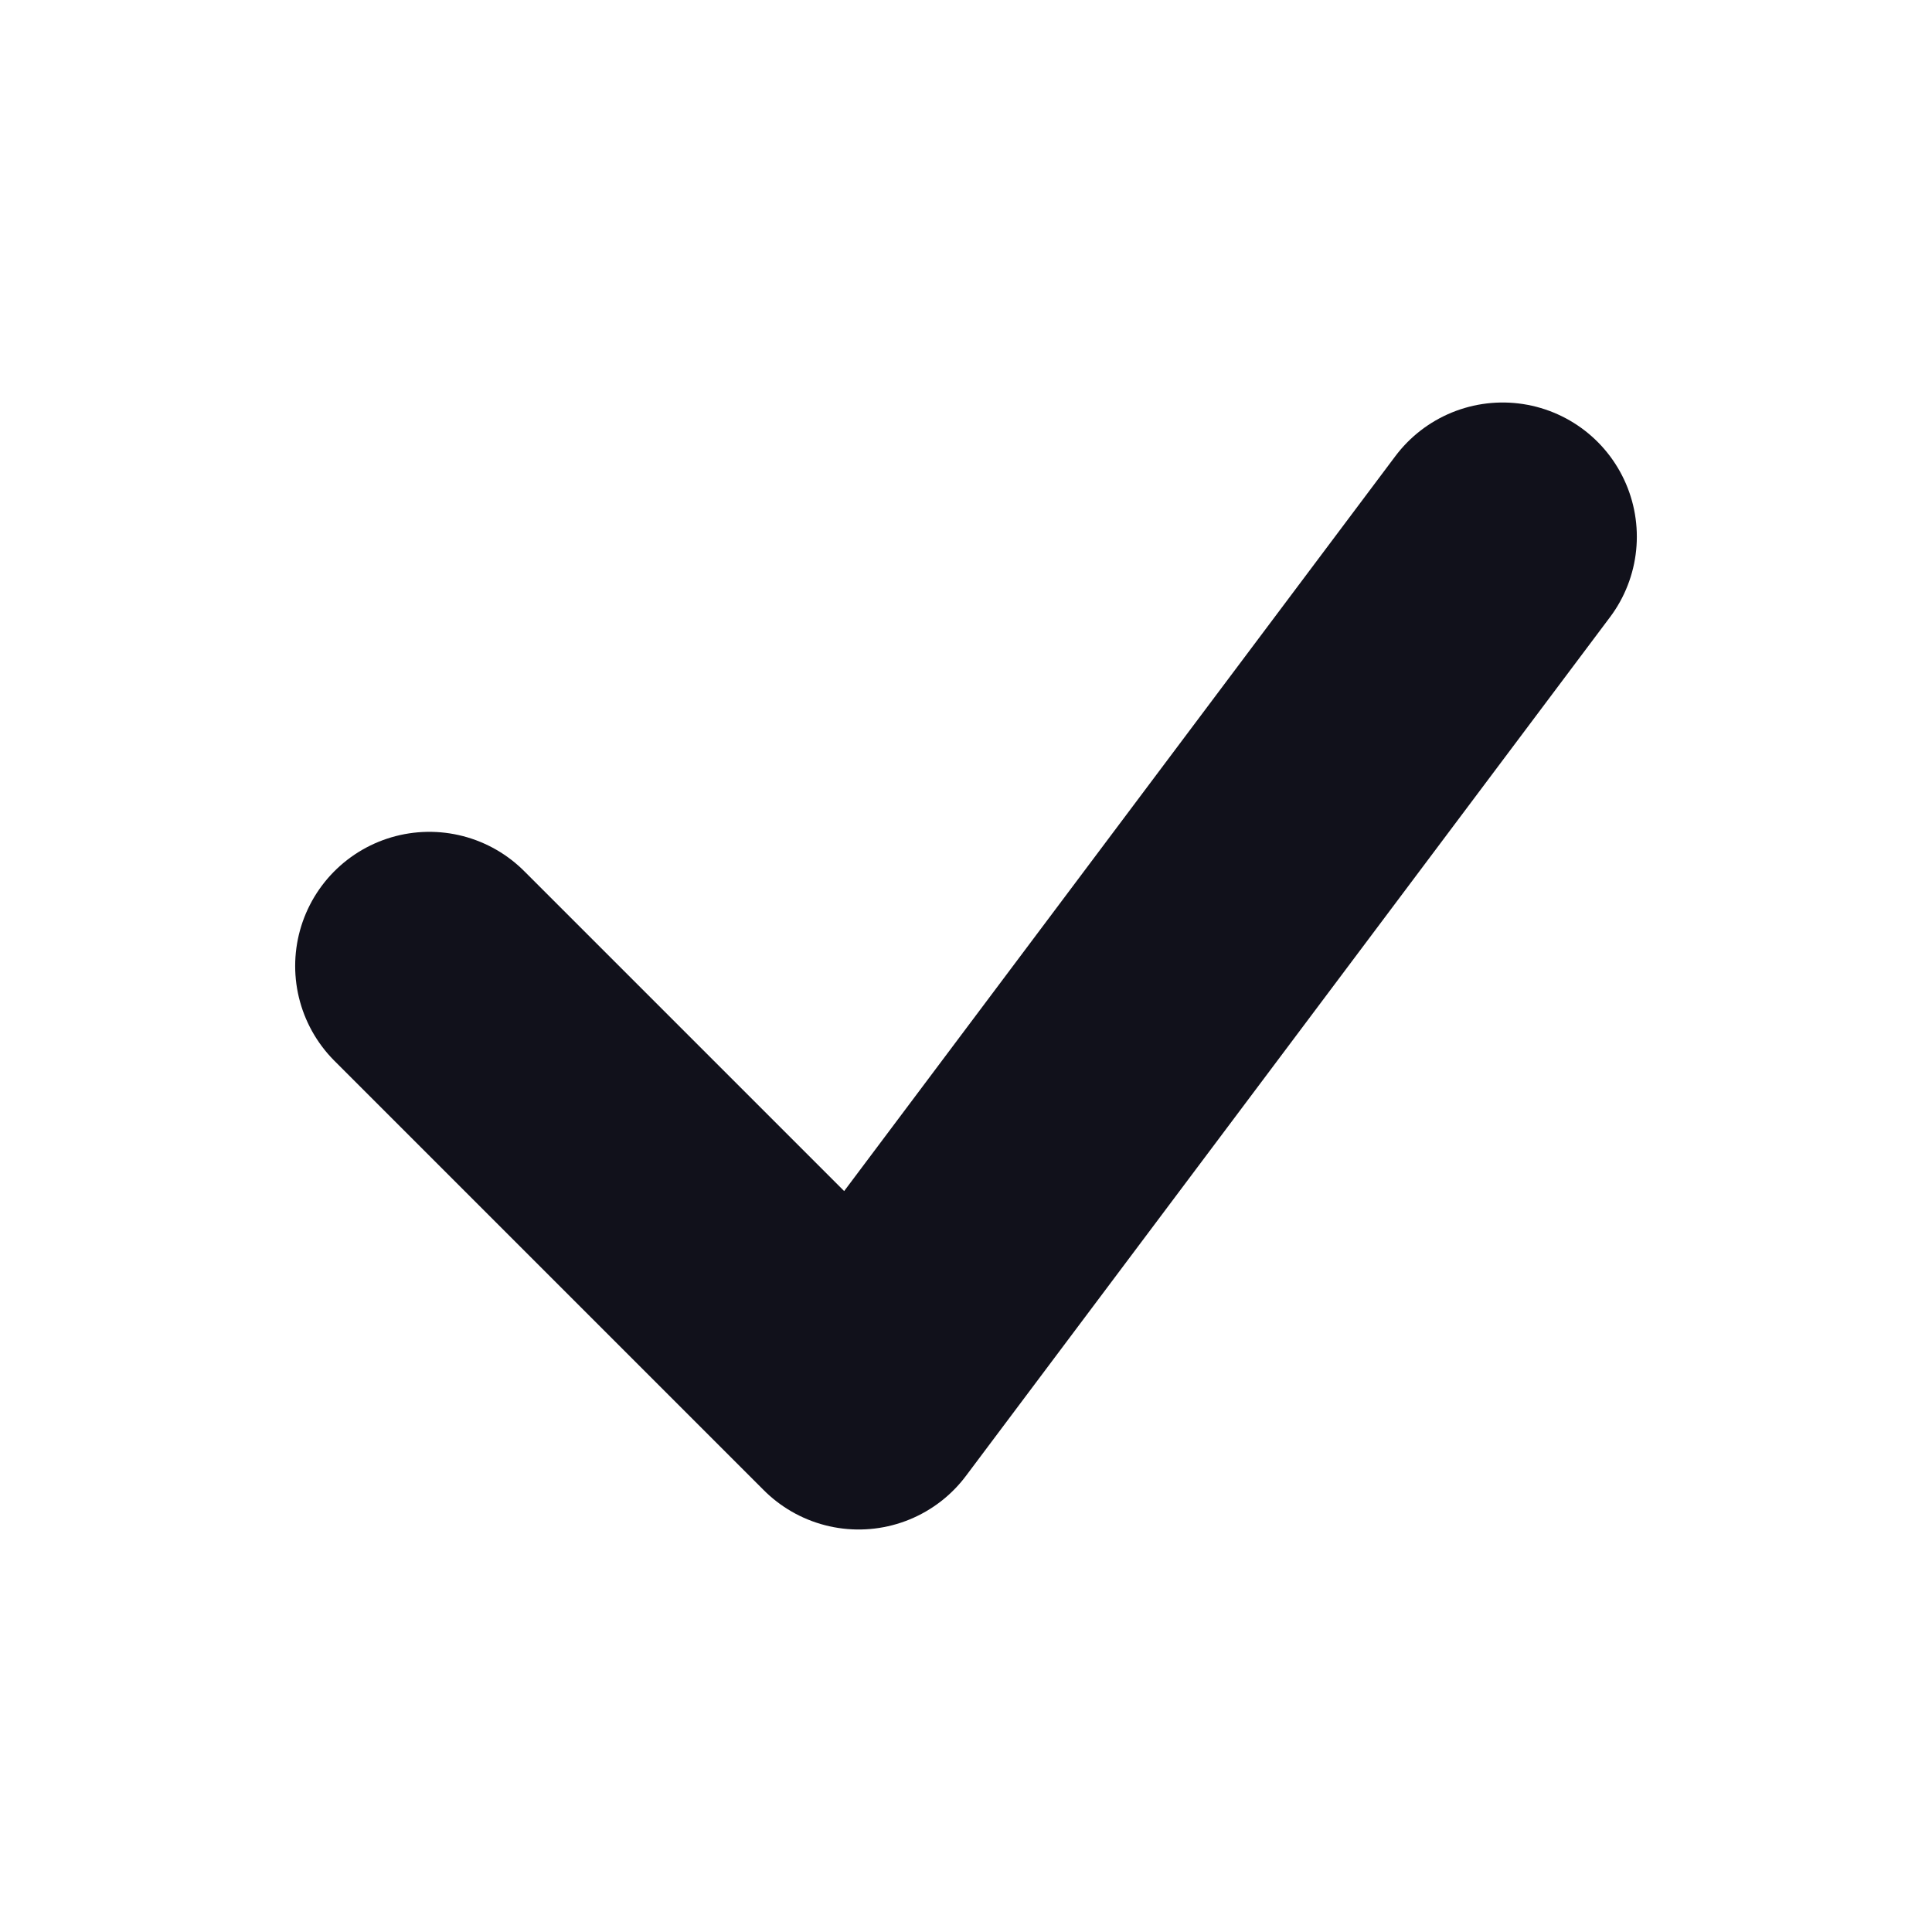
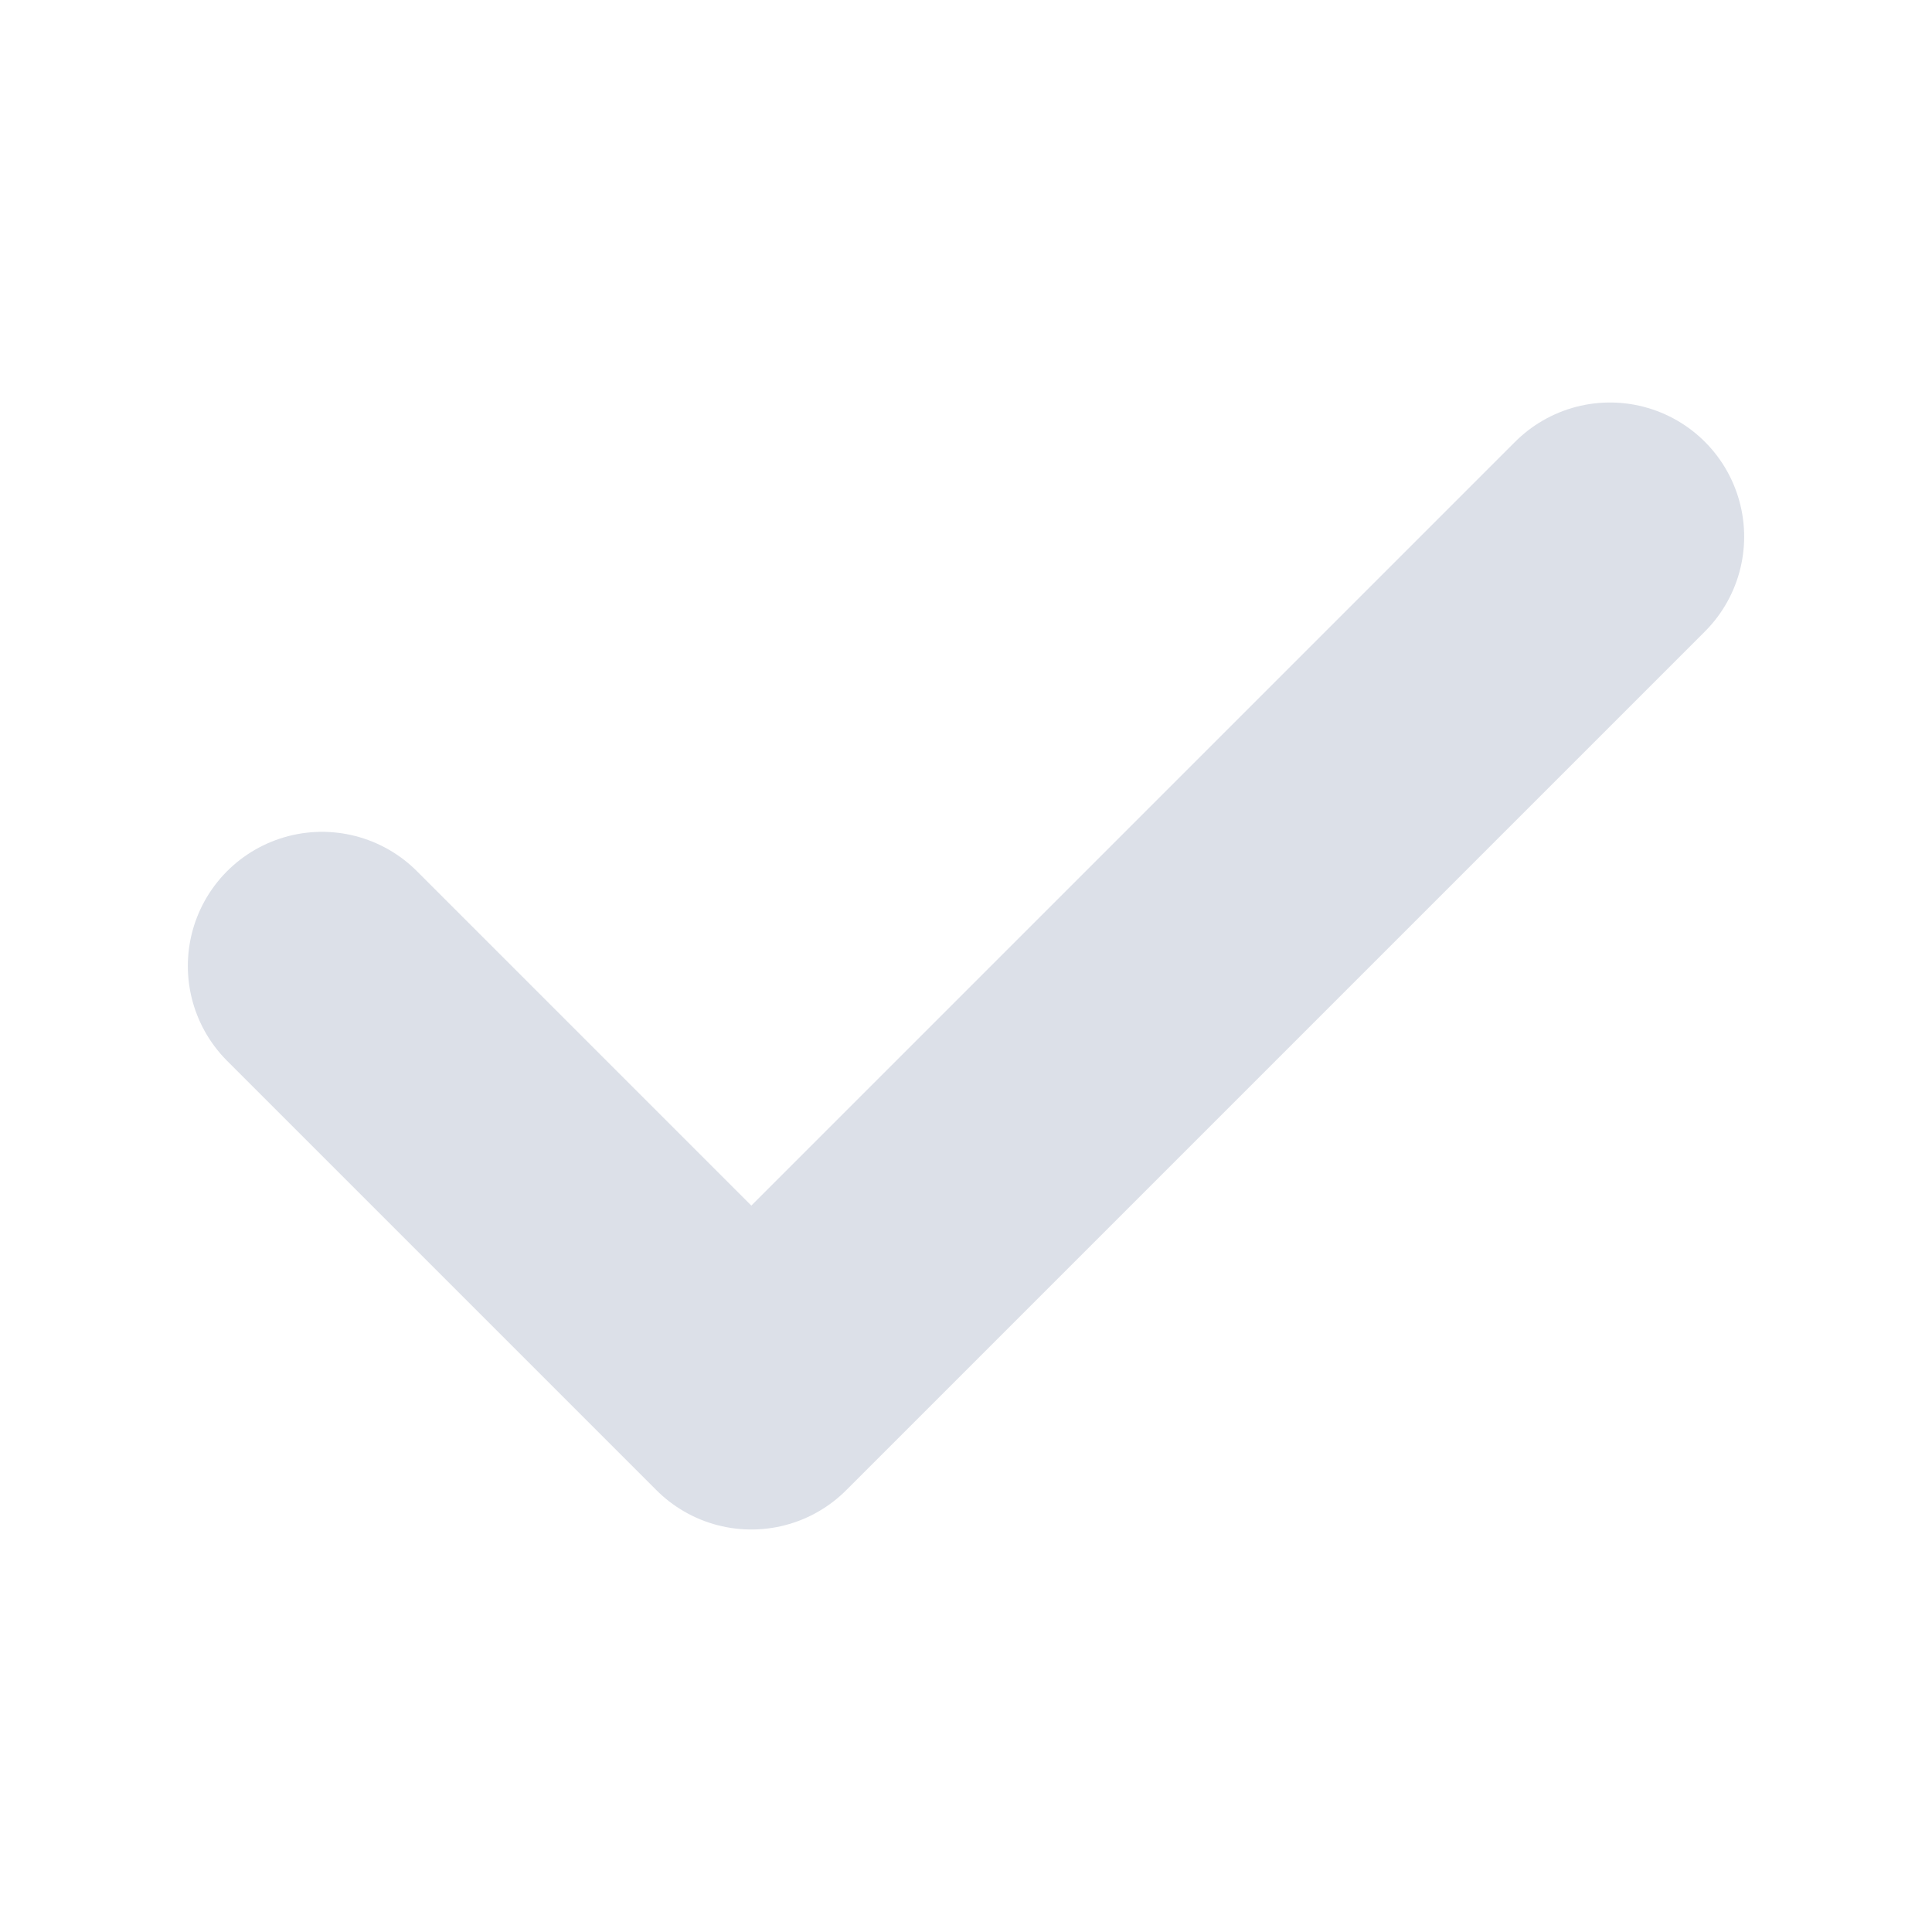
- <svg xmlns="http://www.w3.org/2000/svg" viewBox="0 0 18 18" width="18" height="18">
-   <polyline points="4,9 8,13 14,5" fill="none" stroke="#11111b" stroke-width="2.5" stroke-linecap="round" stroke-linejoin="round" />
+ <svg xmlns="http://www.w3.org/2000/svg" viewBox="0 0 18 18">
+   <polyline points="3,9 7,13 15,5" fill="none" stroke="#dce0e8" stroke-width="2.5" stroke-linecap="round" stroke-linejoin="round" />
</svg>
